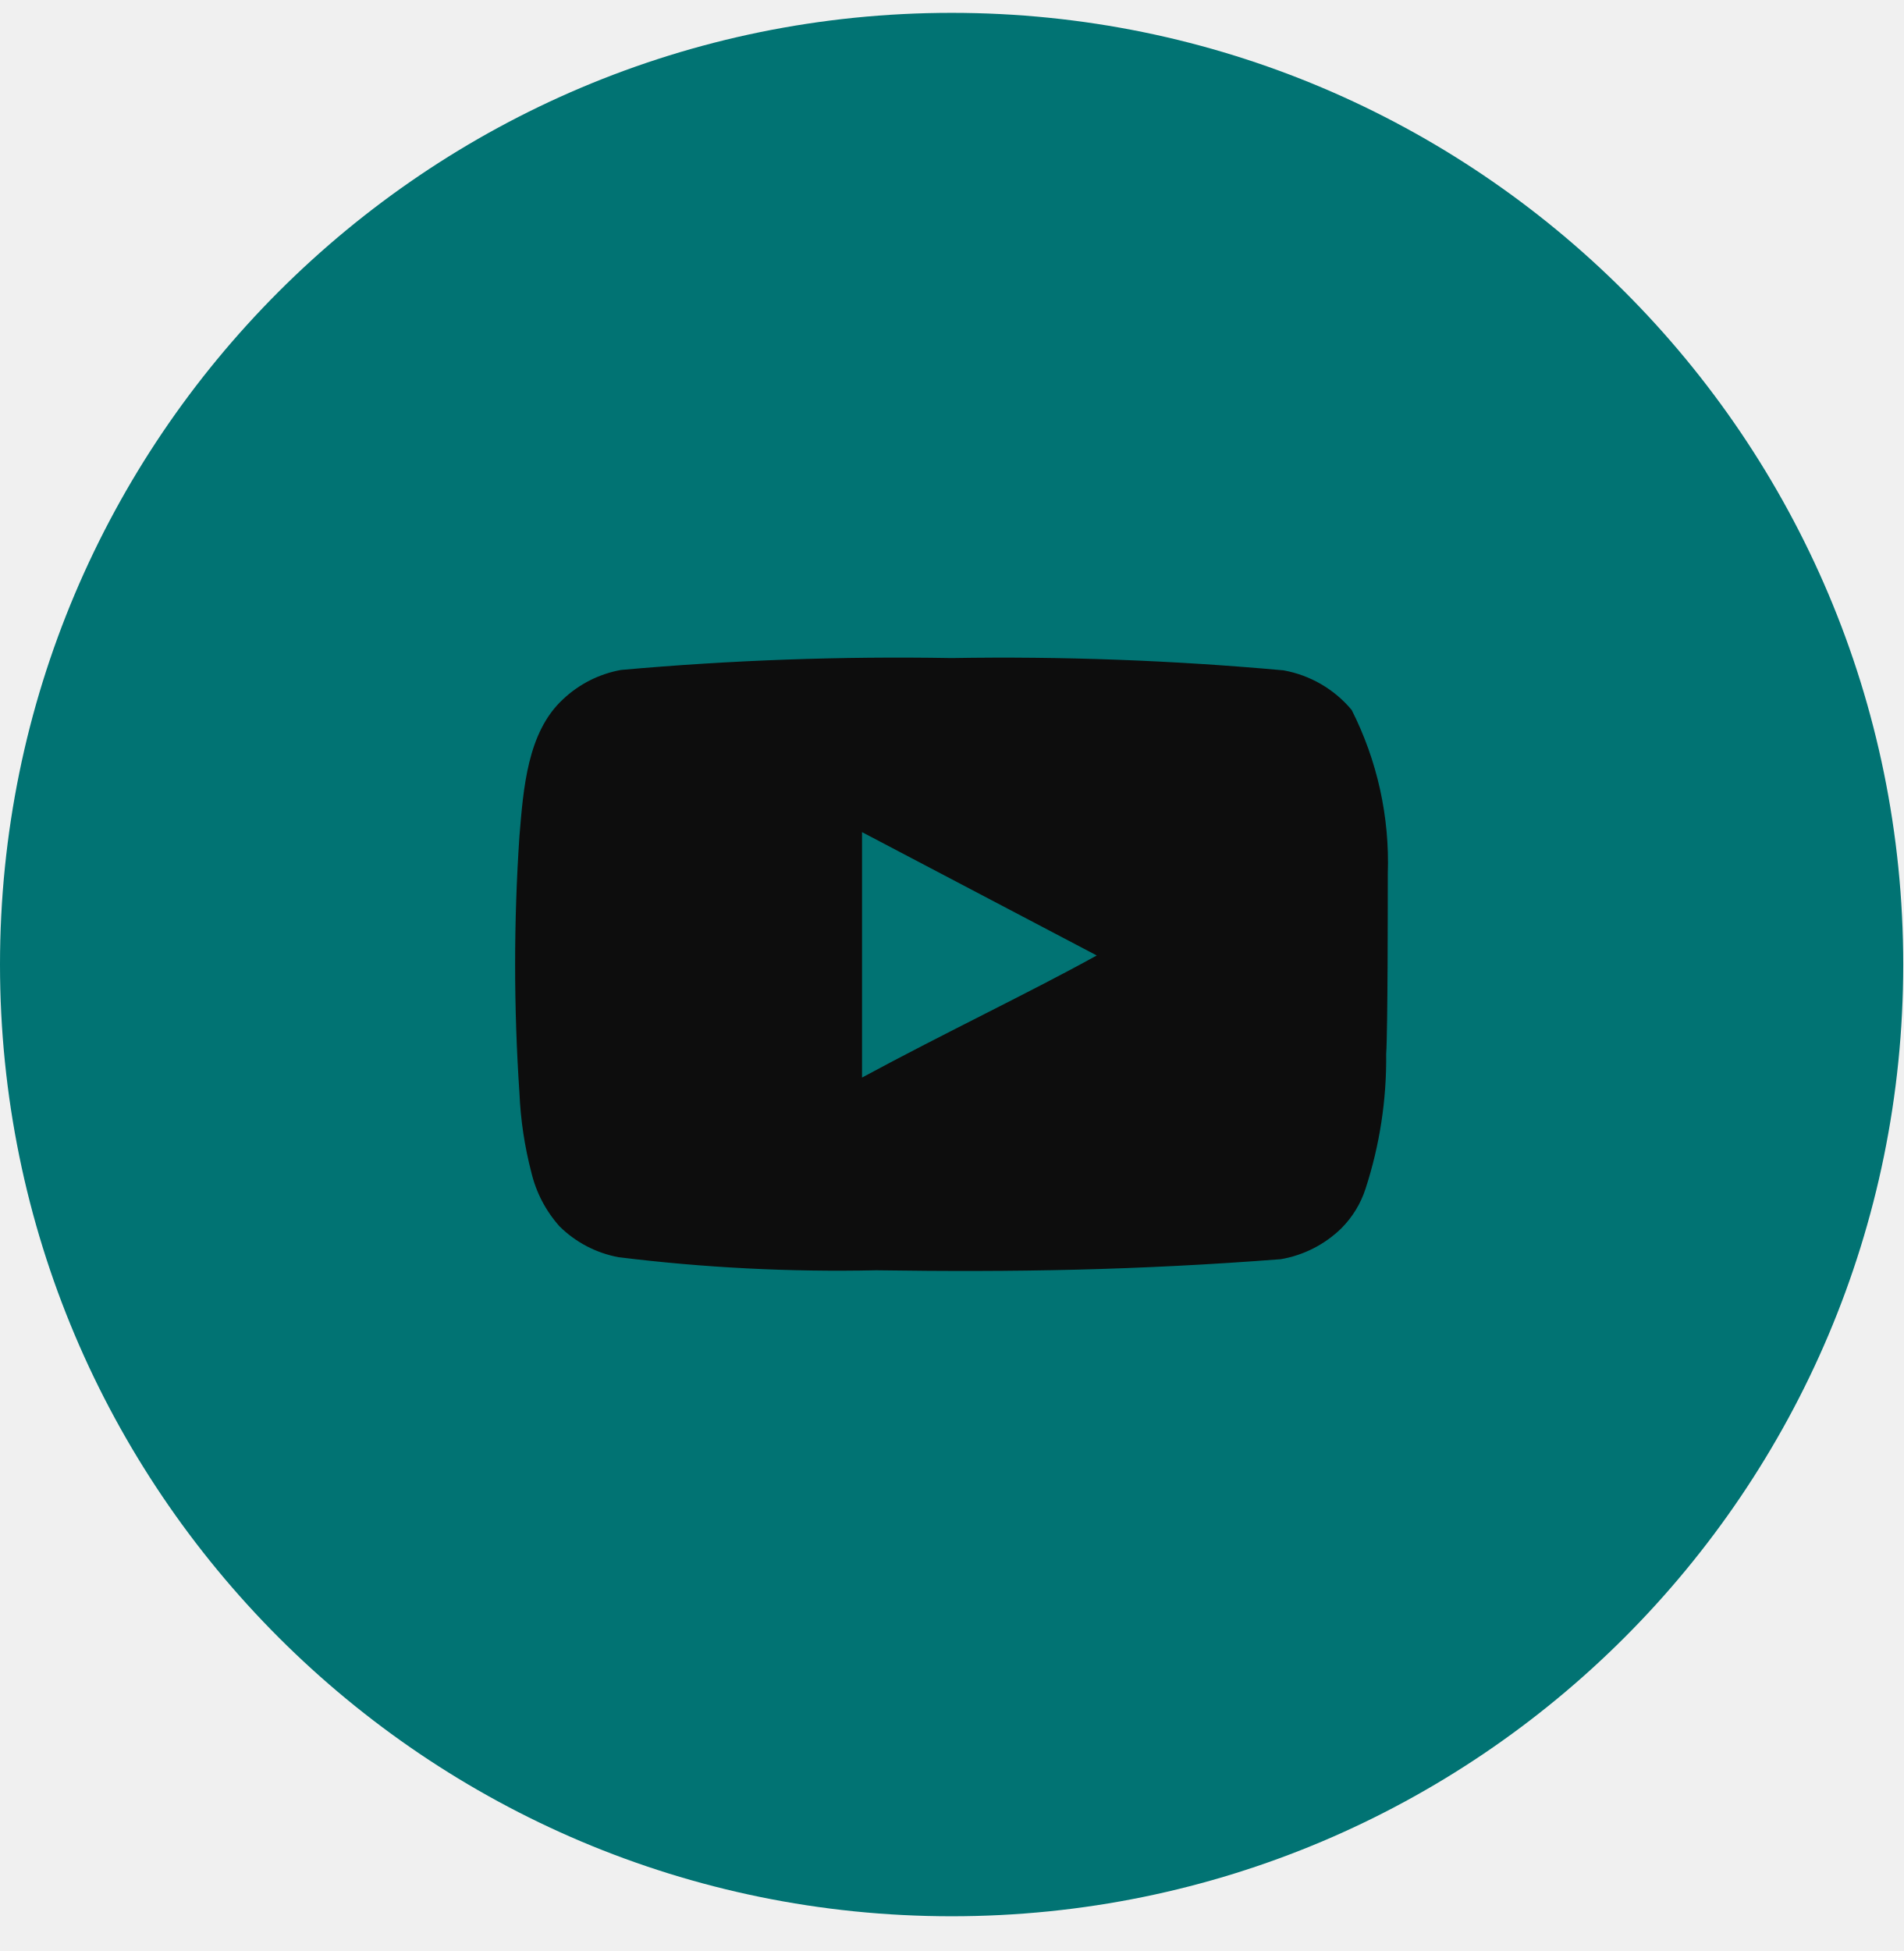
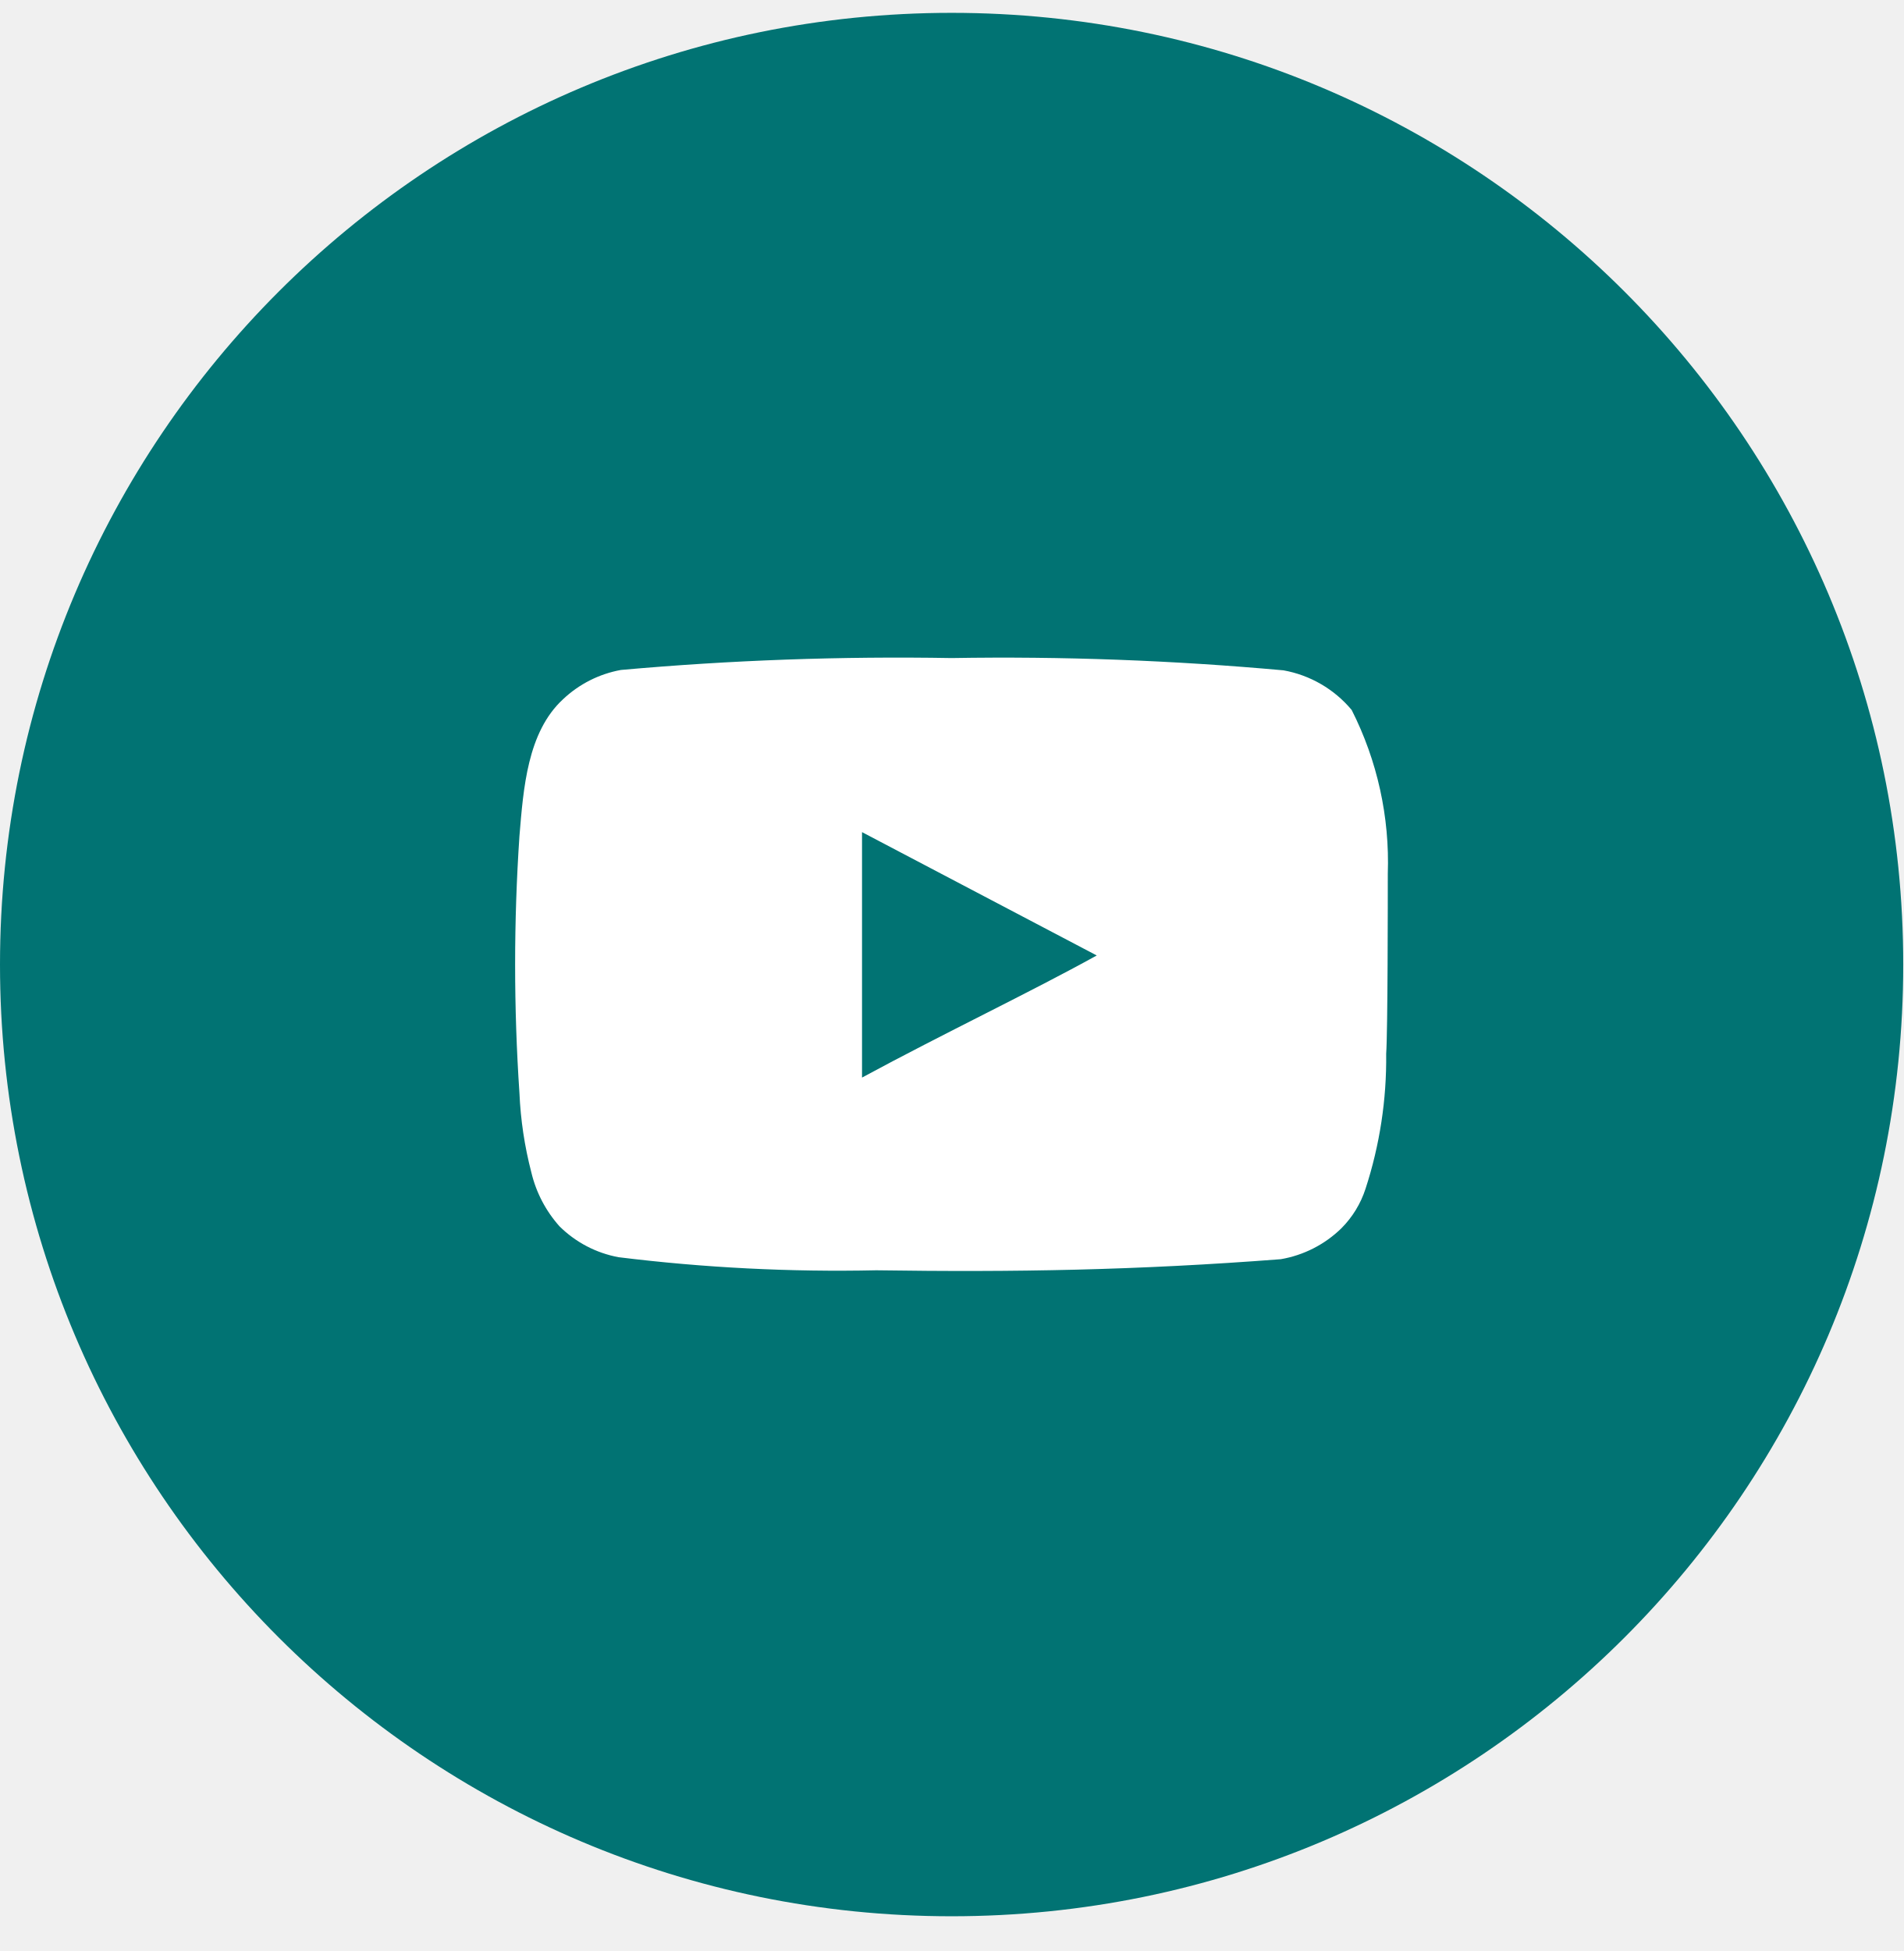
<svg xmlns="http://www.w3.org/2000/svg" width="40" height="41" viewBox="0 0 40 41" fill="none">
  <rect y="0.27" width="40" height="40" rx="20" fill="#017373" />
-   <path d="M29.167 18.362C29.208 17.169 28.947 15.985 28.408 14.92C28.043 14.483 27.536 14.188 26.975 14.087C24.656 13.877 22.328 13.79 20 13.829C17.68 13.789 15.361 13.872 13.05 14.079C12.593 14.162 12.17 14.376 11.833 14.695C11.083 15.387 11 16.57 10.917 17.57C10.796 19.368 10.796 21.172 10.917 22.97C10.941 23.533 11.025 24.092 11.167 24.637C11.267 25.058 11.47 25.447 11.758 25.77C12.098 26.107 12.53 26.333 13 26.42C14.797 26.642 16.607 26.734 18.417 26.695C21.333 26.737 23.892 26.695 26.917 26.462C27.398 26.38 27.843 26.153 28.192 25.812C28.425 25.578 28.599 25.293 28.7 24.979C28.998 24.064 29.144 23.107 29.133 22.145C29.167 21.679 29.167 18.862 29.167 18.362ZM18.117 22.645V17.487L23.05 20.079C21.667 20.845 19.842 21.712 18.117 22.645Z" fill="#0D0D0D" />
+   <path d="M29.167 18.362C29.208 17.169 28.947 15.985 28.408 14.92C28.043 14.483 27.536 14.188 26.975 14.087C24.656 13.877 22.328 13.79 20 13.829C17.68 13.789 15.361 13.872 13.05 14.079C12.593 14.162 12.17 14.376 11.833 14.695C11.083 15.387 11 16.57 10.917 17.57C10.796 19.368 10.796 21.172 10.917 22.97C10.941 23.533 11.025 24.092 11.167 24.637C11.267 25.058 11.47 25.447 11.758 25.77C12.098 26.107 12.53 26.333 13 26.42C14.797 26.642 16.607 26.734 18.417 26.695C21.333 26.737 23.892 26.695 26.917 26.462C27.398 26.38 27.843 26.153 28.192 25.812C28.425 25.578 28.599 25.293 28.7 24.979C28.998 24.064 29.144 23.107 29.133 22.145C29.167 21.679 29.167 18.862 29.167 18.362ZM18.117 22.645V17.487L23.05 20.079C21.667 20.845 19.842 21.712 18.117 22.645Z" fill="#fff" />
</svg>
